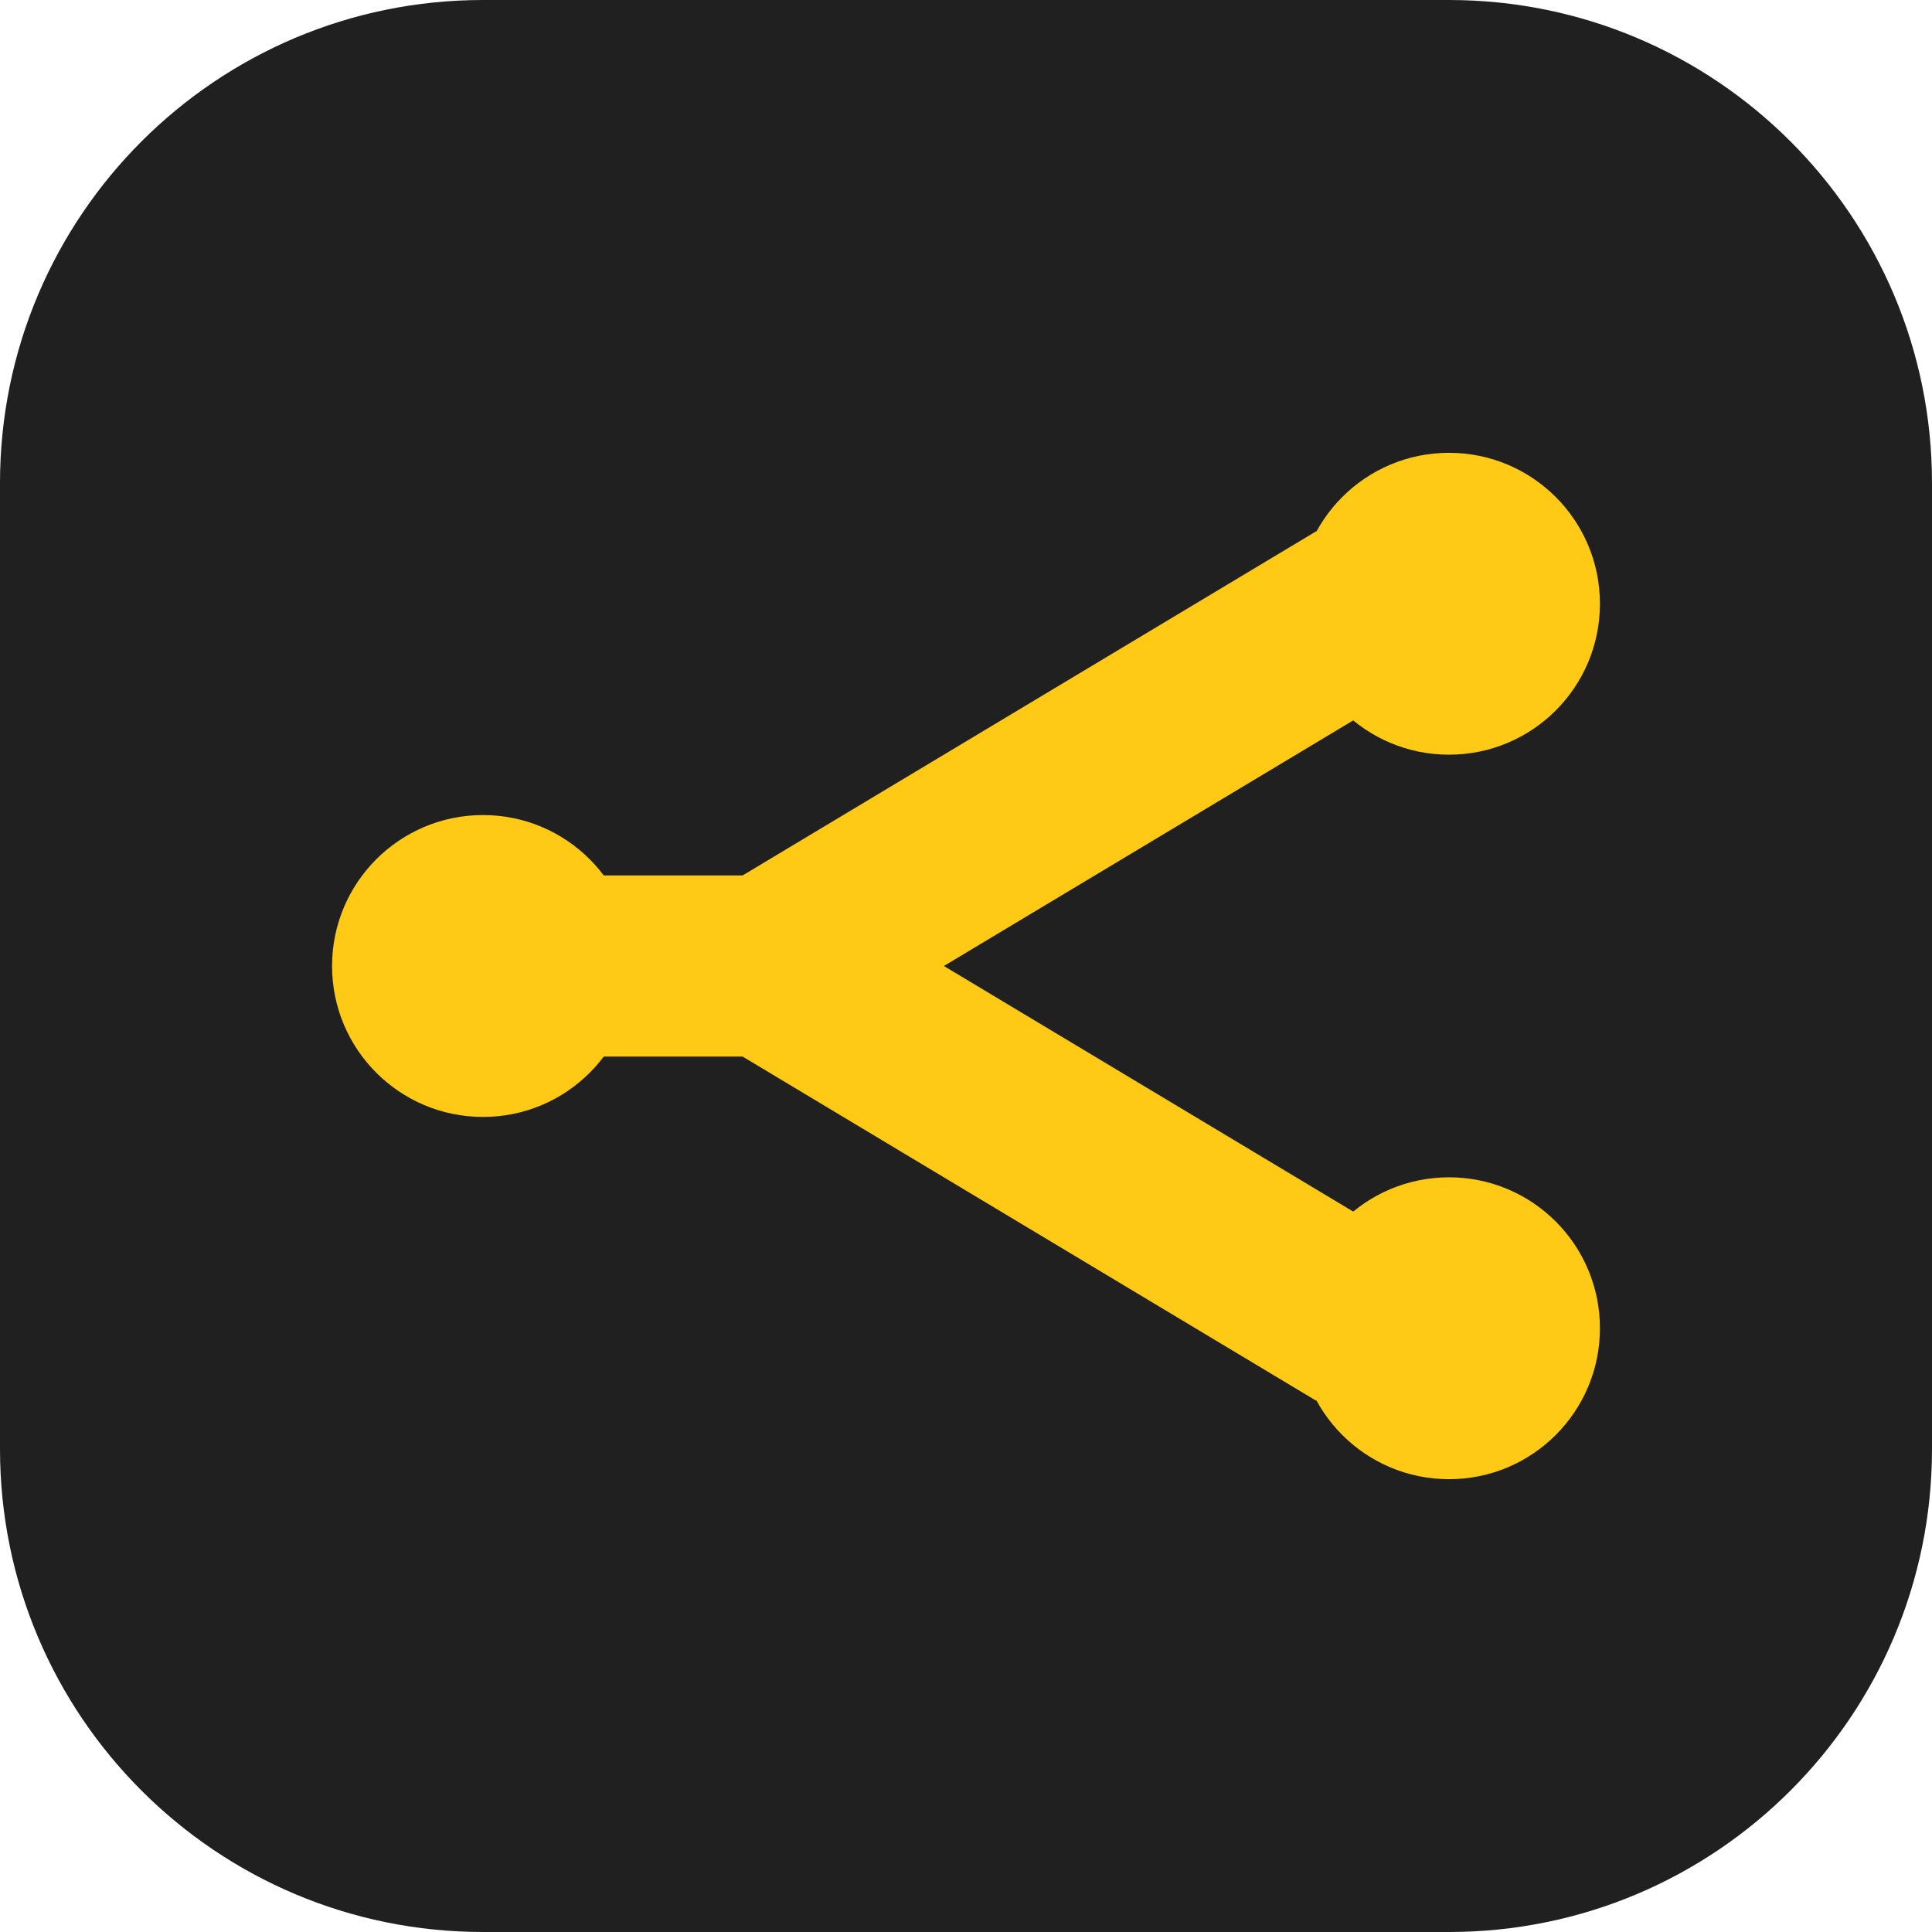
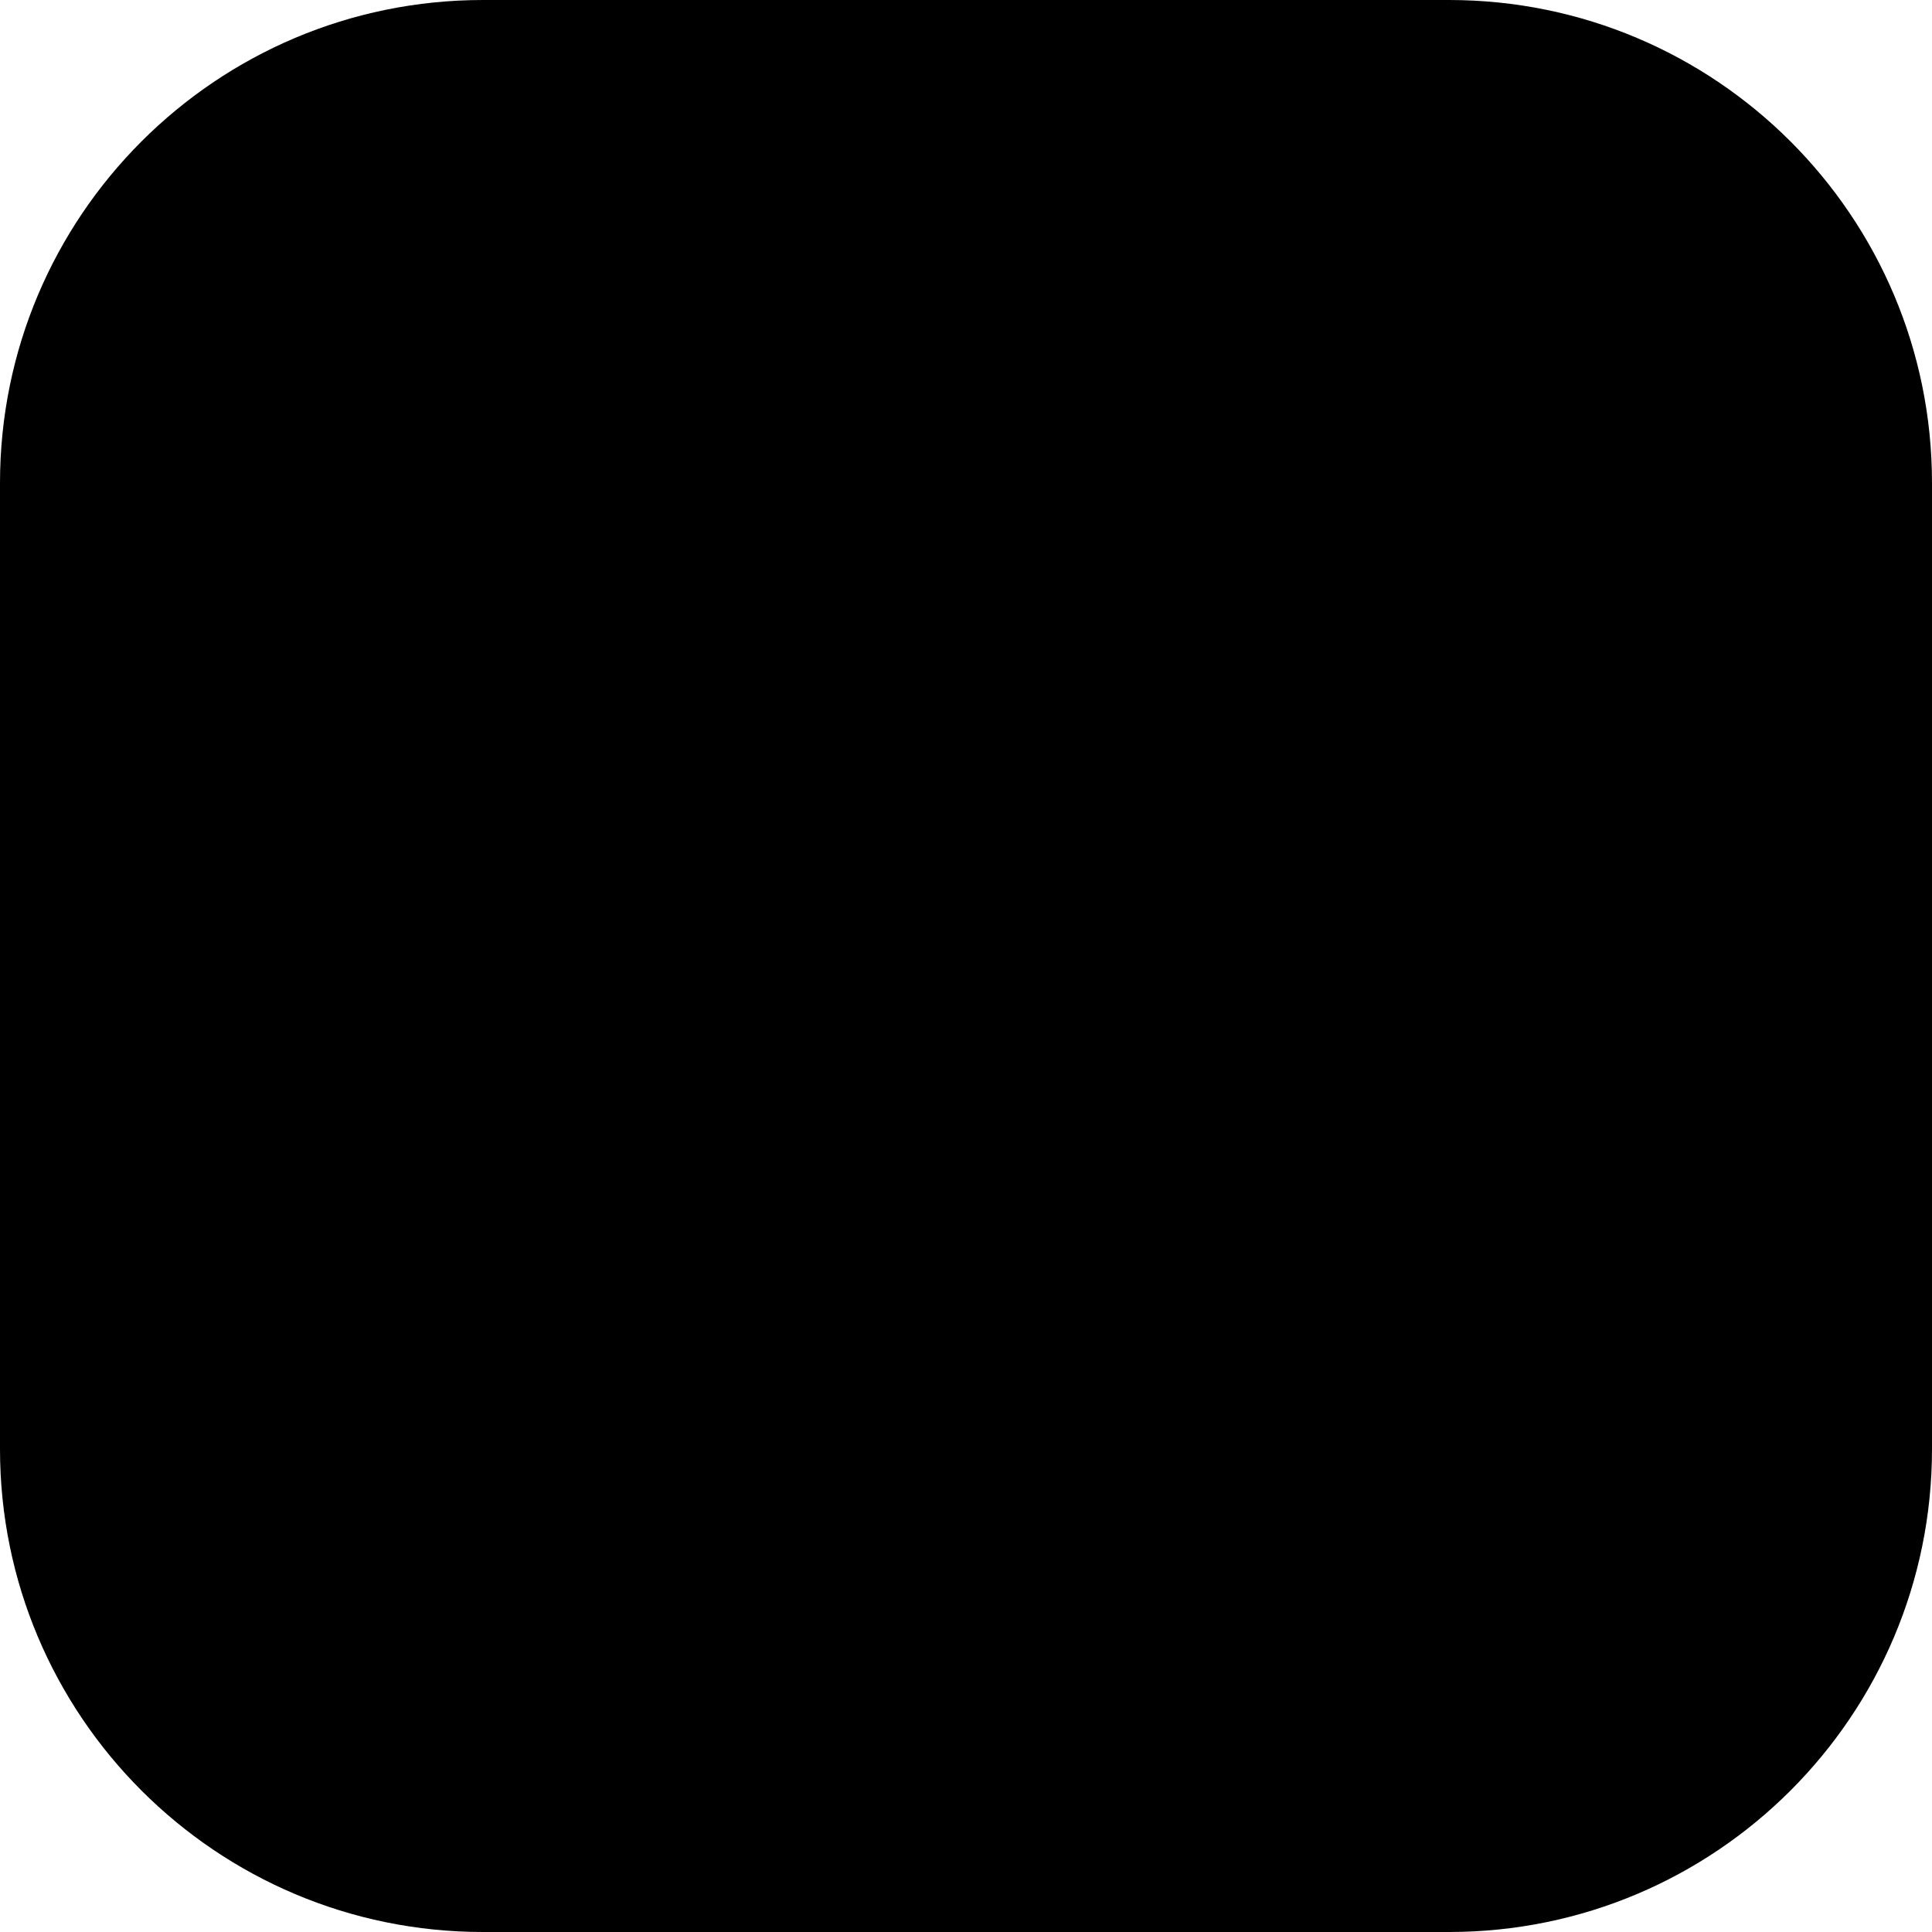
- <svg xmlns="http://www.w3.org/2000/svg" viewBox="0 0 32 32">
-   <rect width="32" height="32" rx="8" fill="#202020" />
-   <g fill="#ffca16">
+ <svg xmlns="http://www.w3.org/2000/svg" viewBox="0 0 32 32" style="color-scheme: light dark">
+   <rect width="32" height="32" rx="8" fill="Canvas" />
+   <g fill="CanvasText">
    <path d="M8 14.5h5v3H8zM11.8 14.8l10-6 1.5 2.6-10 6zM11.8 17.2l1.5-2.6 10 6-1.5 2.6z" />
    <circle cx="8" cy="16" r="2.5" />
    <circle cx="24" cy="10" r="2.5" />
    <circle cx="24" cy="22" r="2.5" />
  </g>
</svg>
